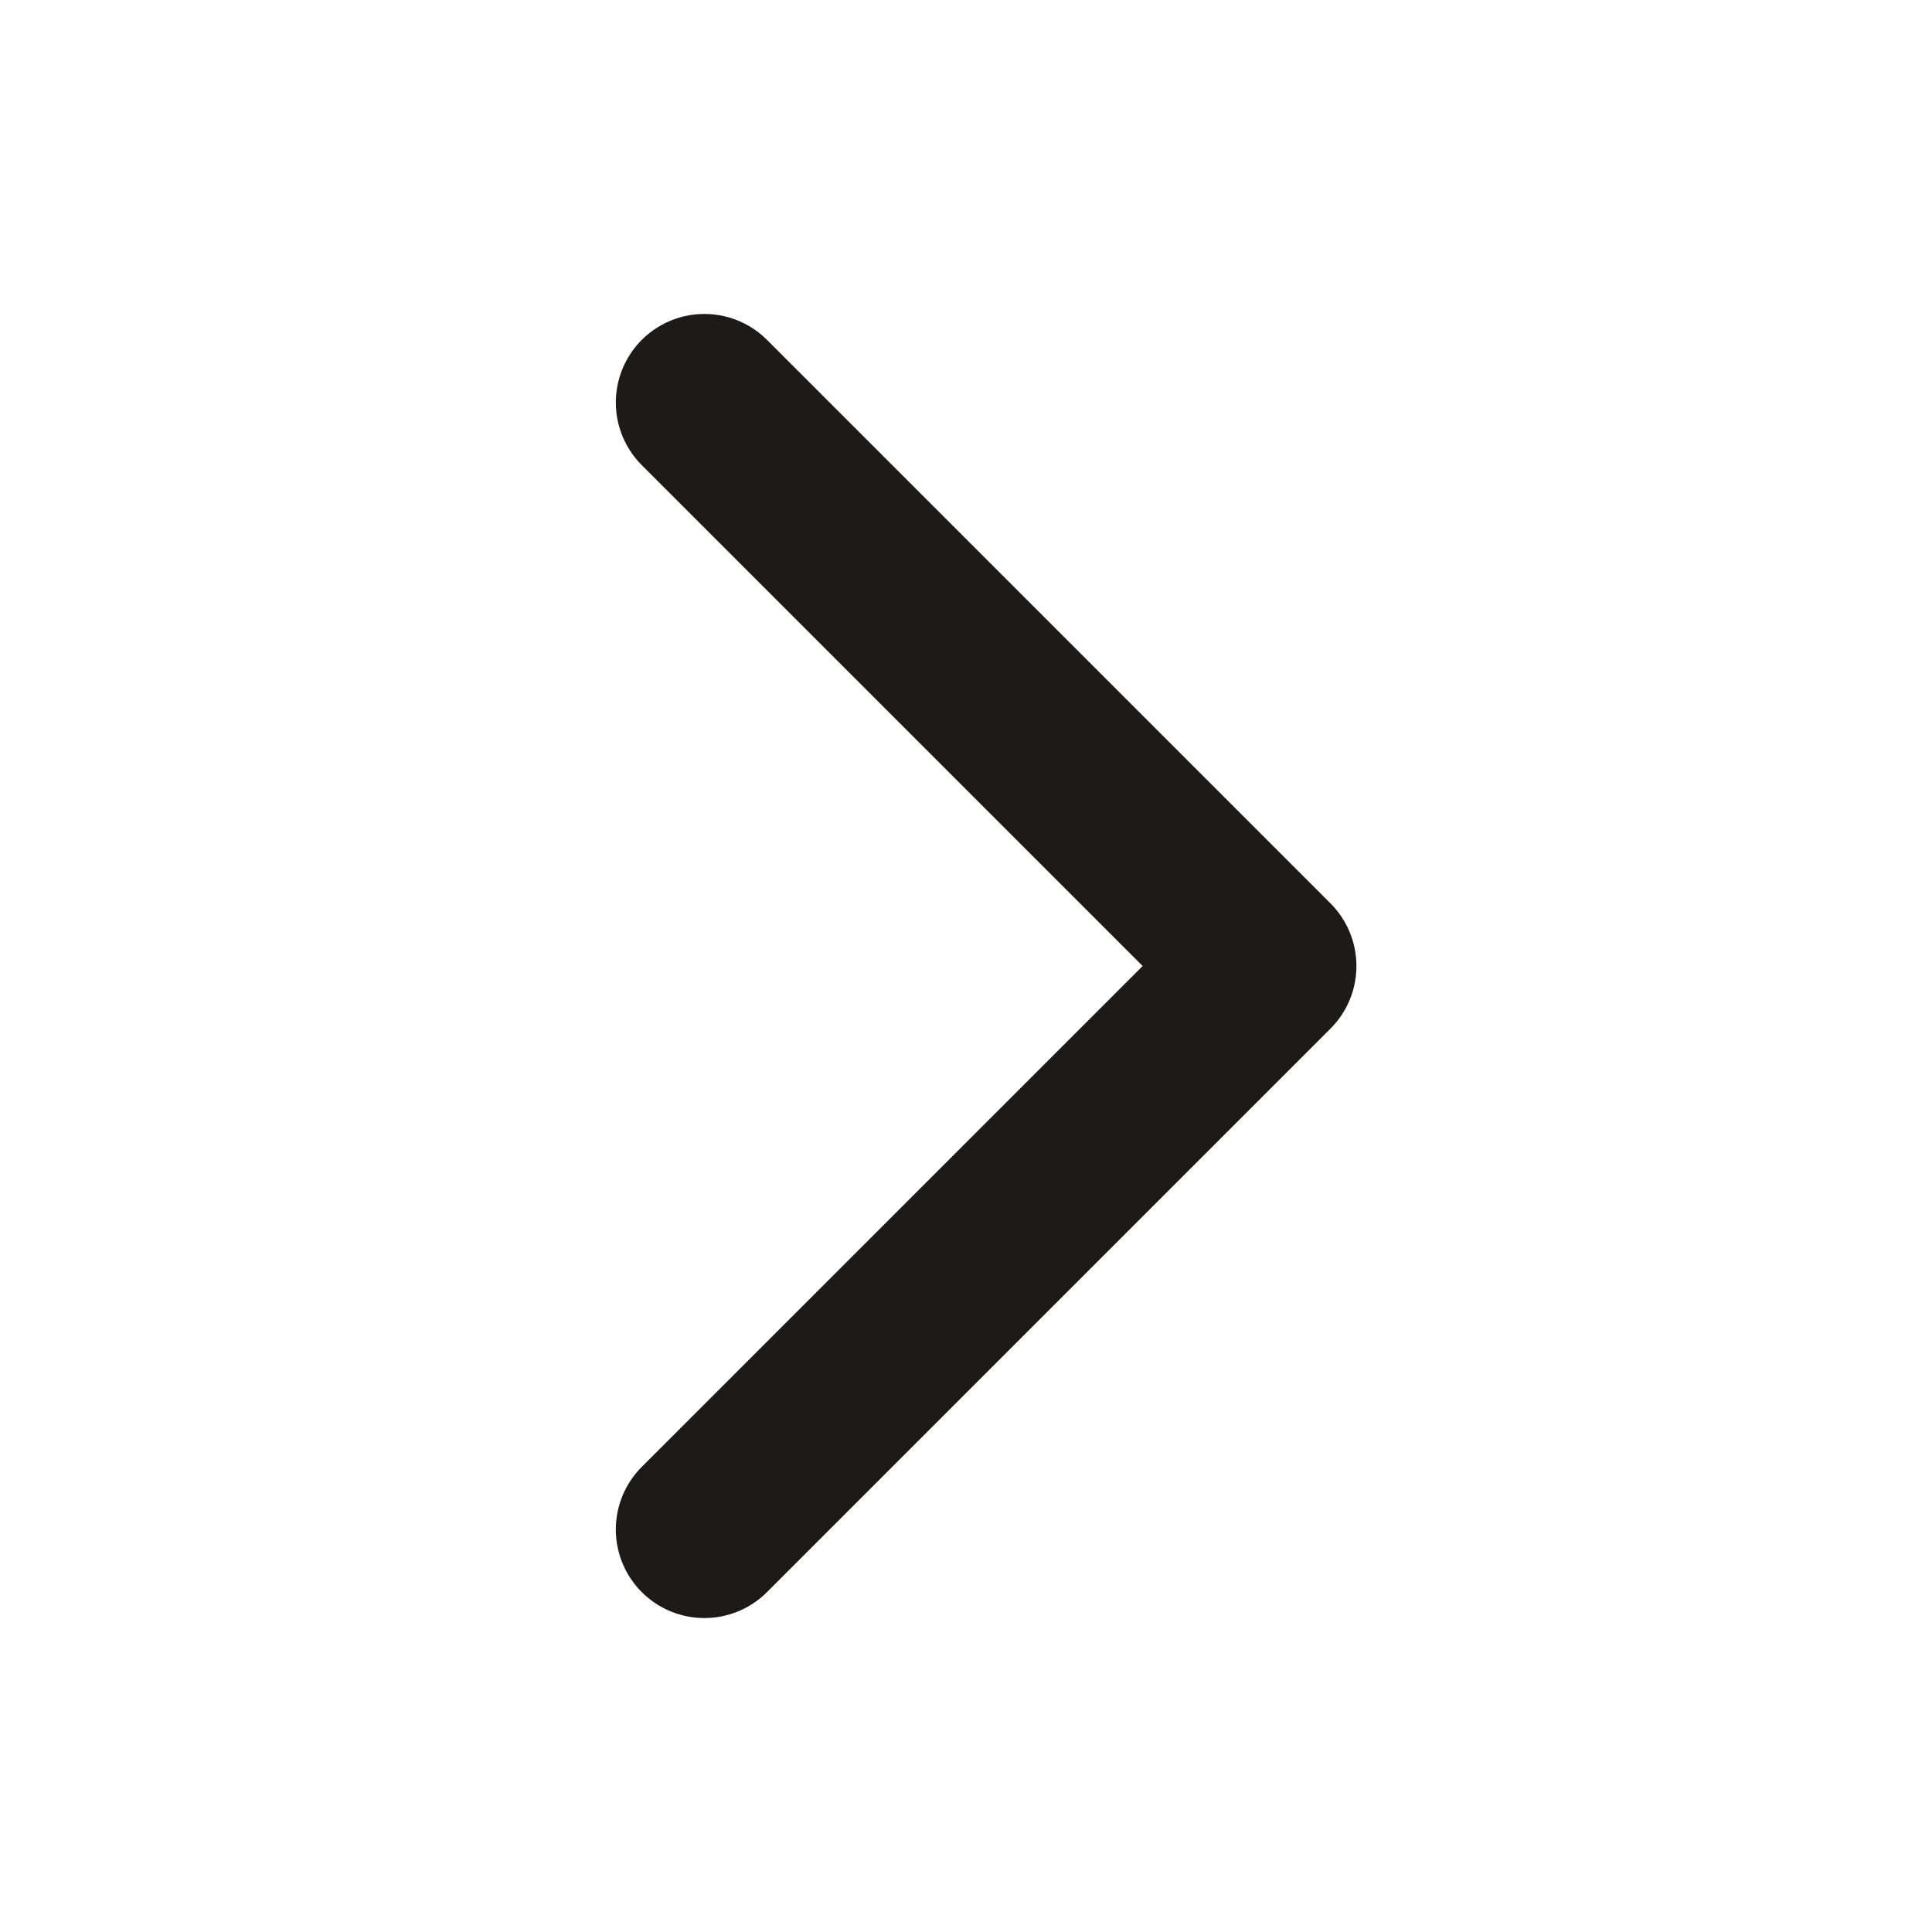
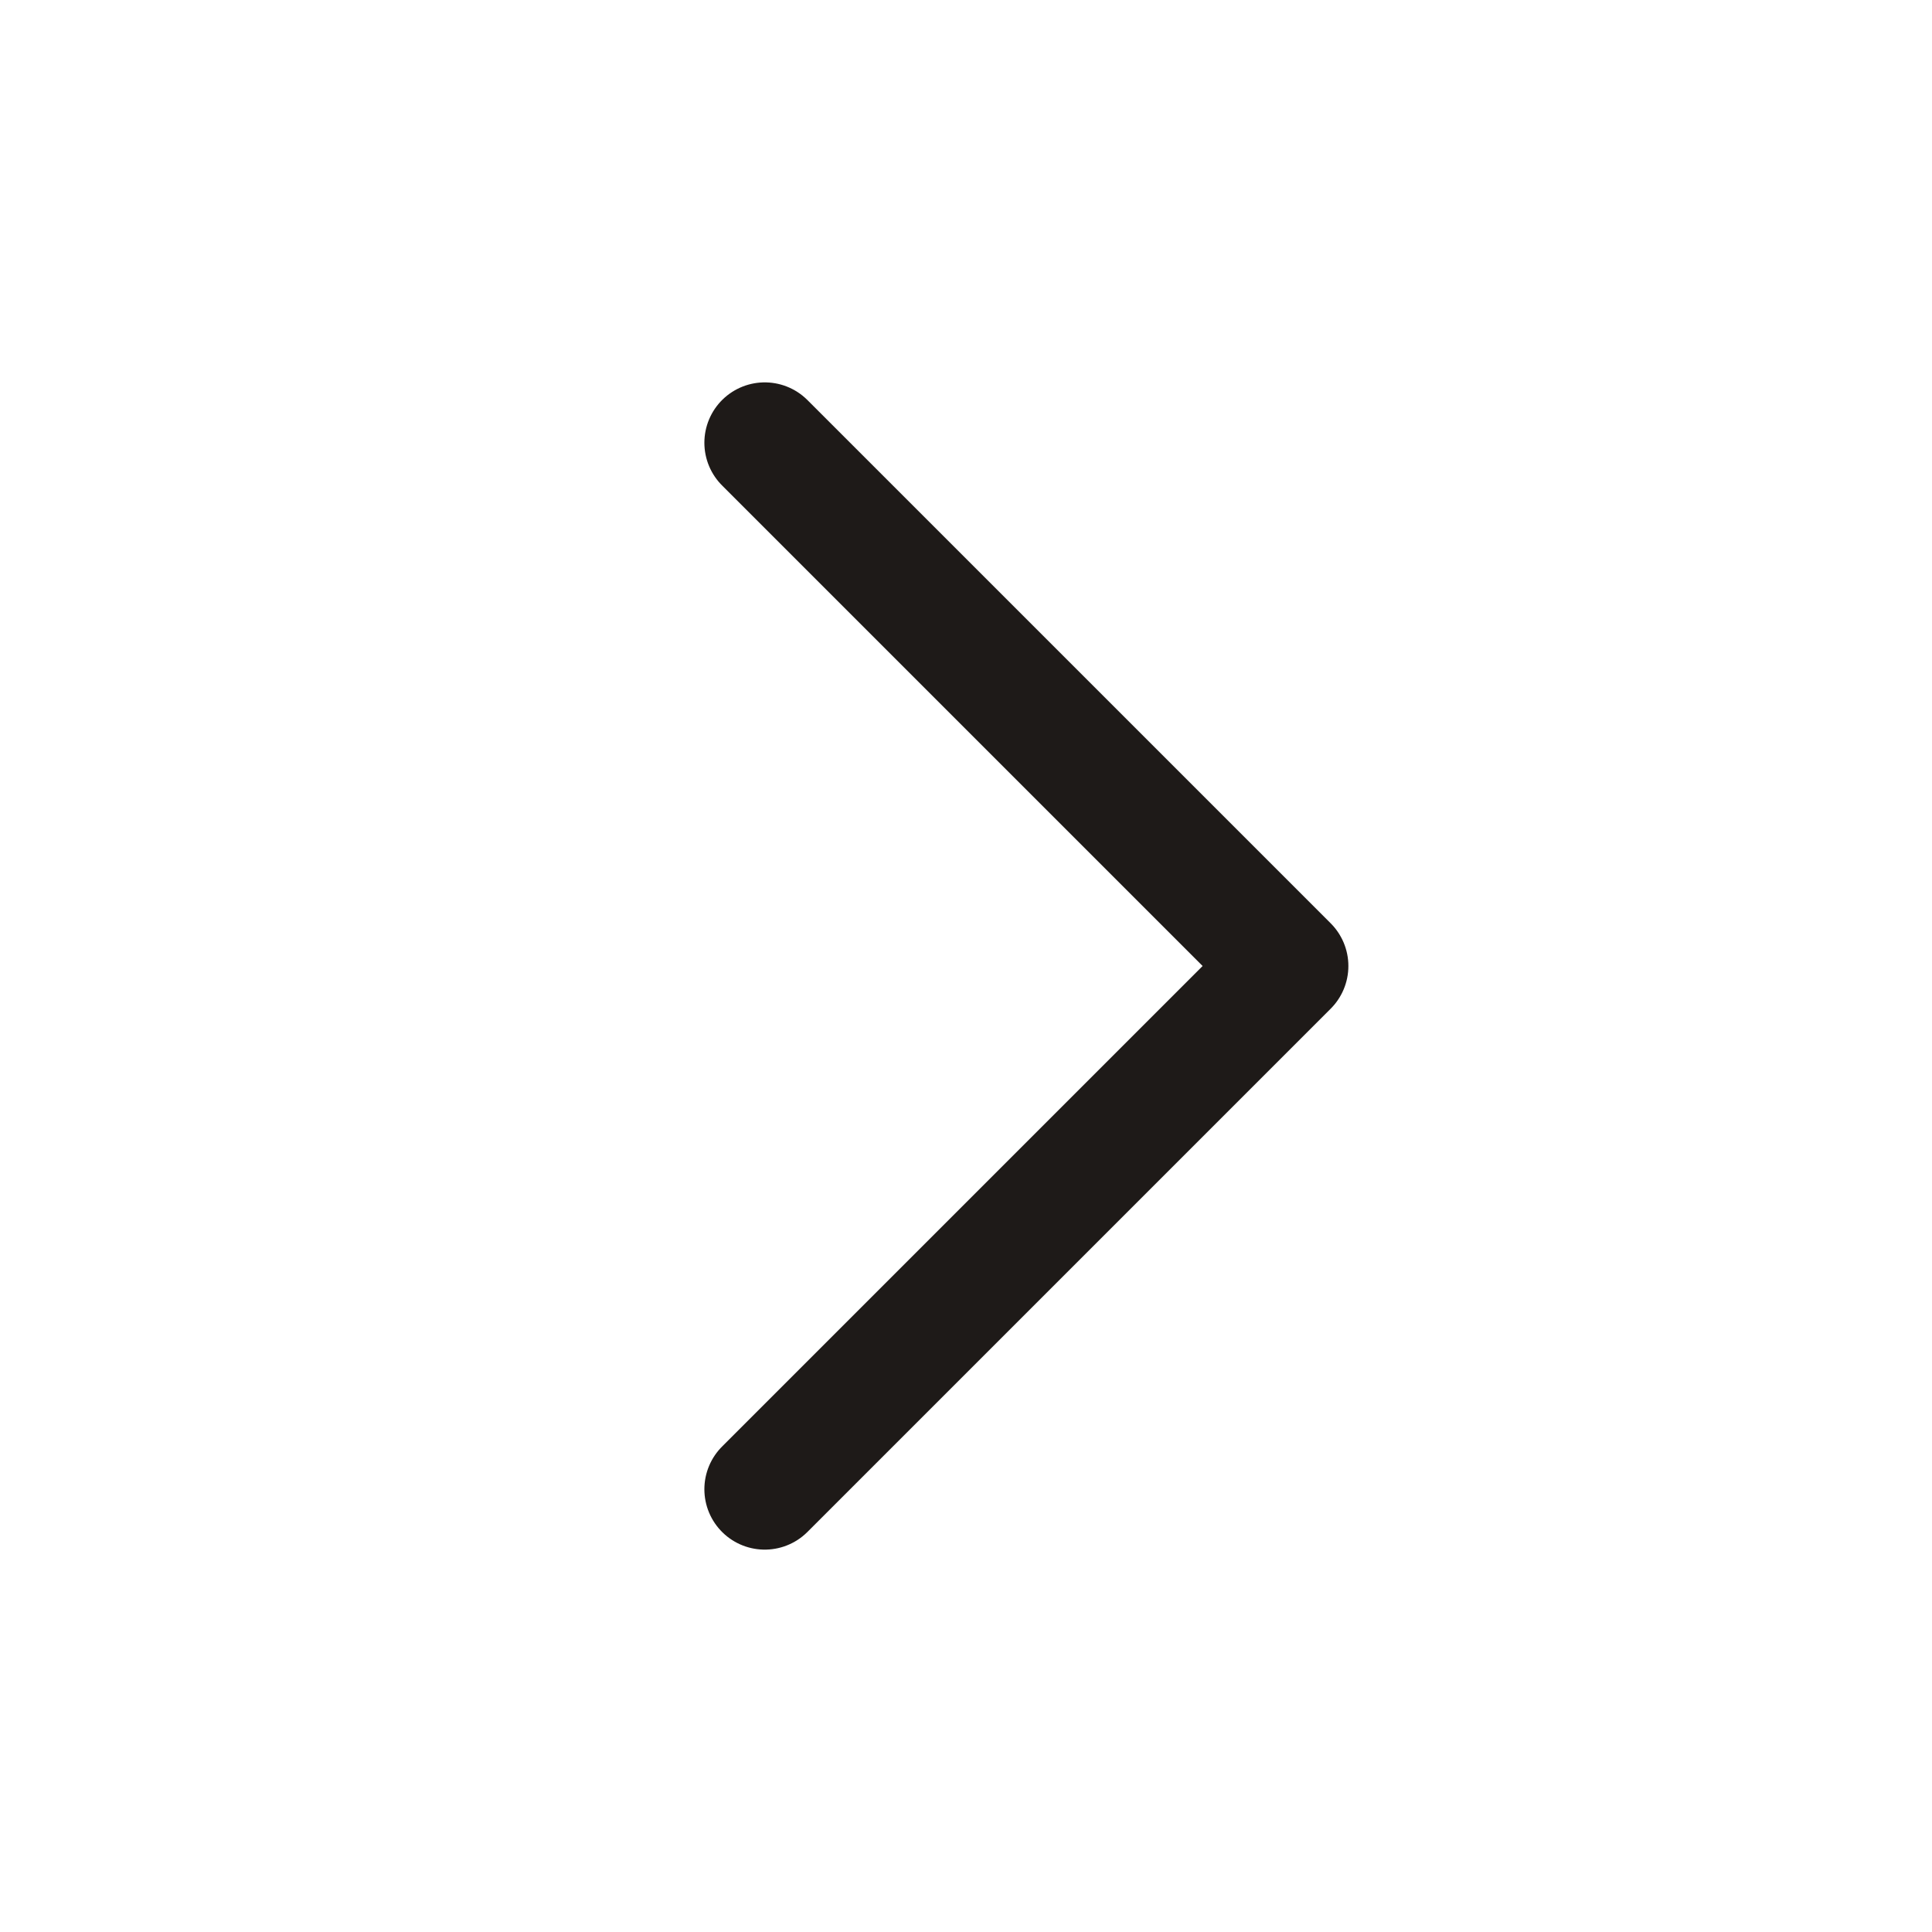
- <svg xmlns="http://www.w3.org/2000/svg" width="24" height="24" viewBox="0 0 24 24" fill="none">
-   <path d="M8.75 5L15.75 12L8.75 19" stroke="#1E1A18" stroke-width="2.2" stroke-linecap="round" stroke-linejoin="round" />
+ <svg xmlns="http://www.w3.org/2000/svg" width="24" height="24" viewBox="0 0 24 24" fill="none" shape-rendering="geometricPrecision">
+   <path d="M9.5 5.5L16 12L9.5 18.5" stroke="#1E1A18" stroke-width="1.5" stroke-linecap="round" stroke-linejoin="round" />
</svg>
